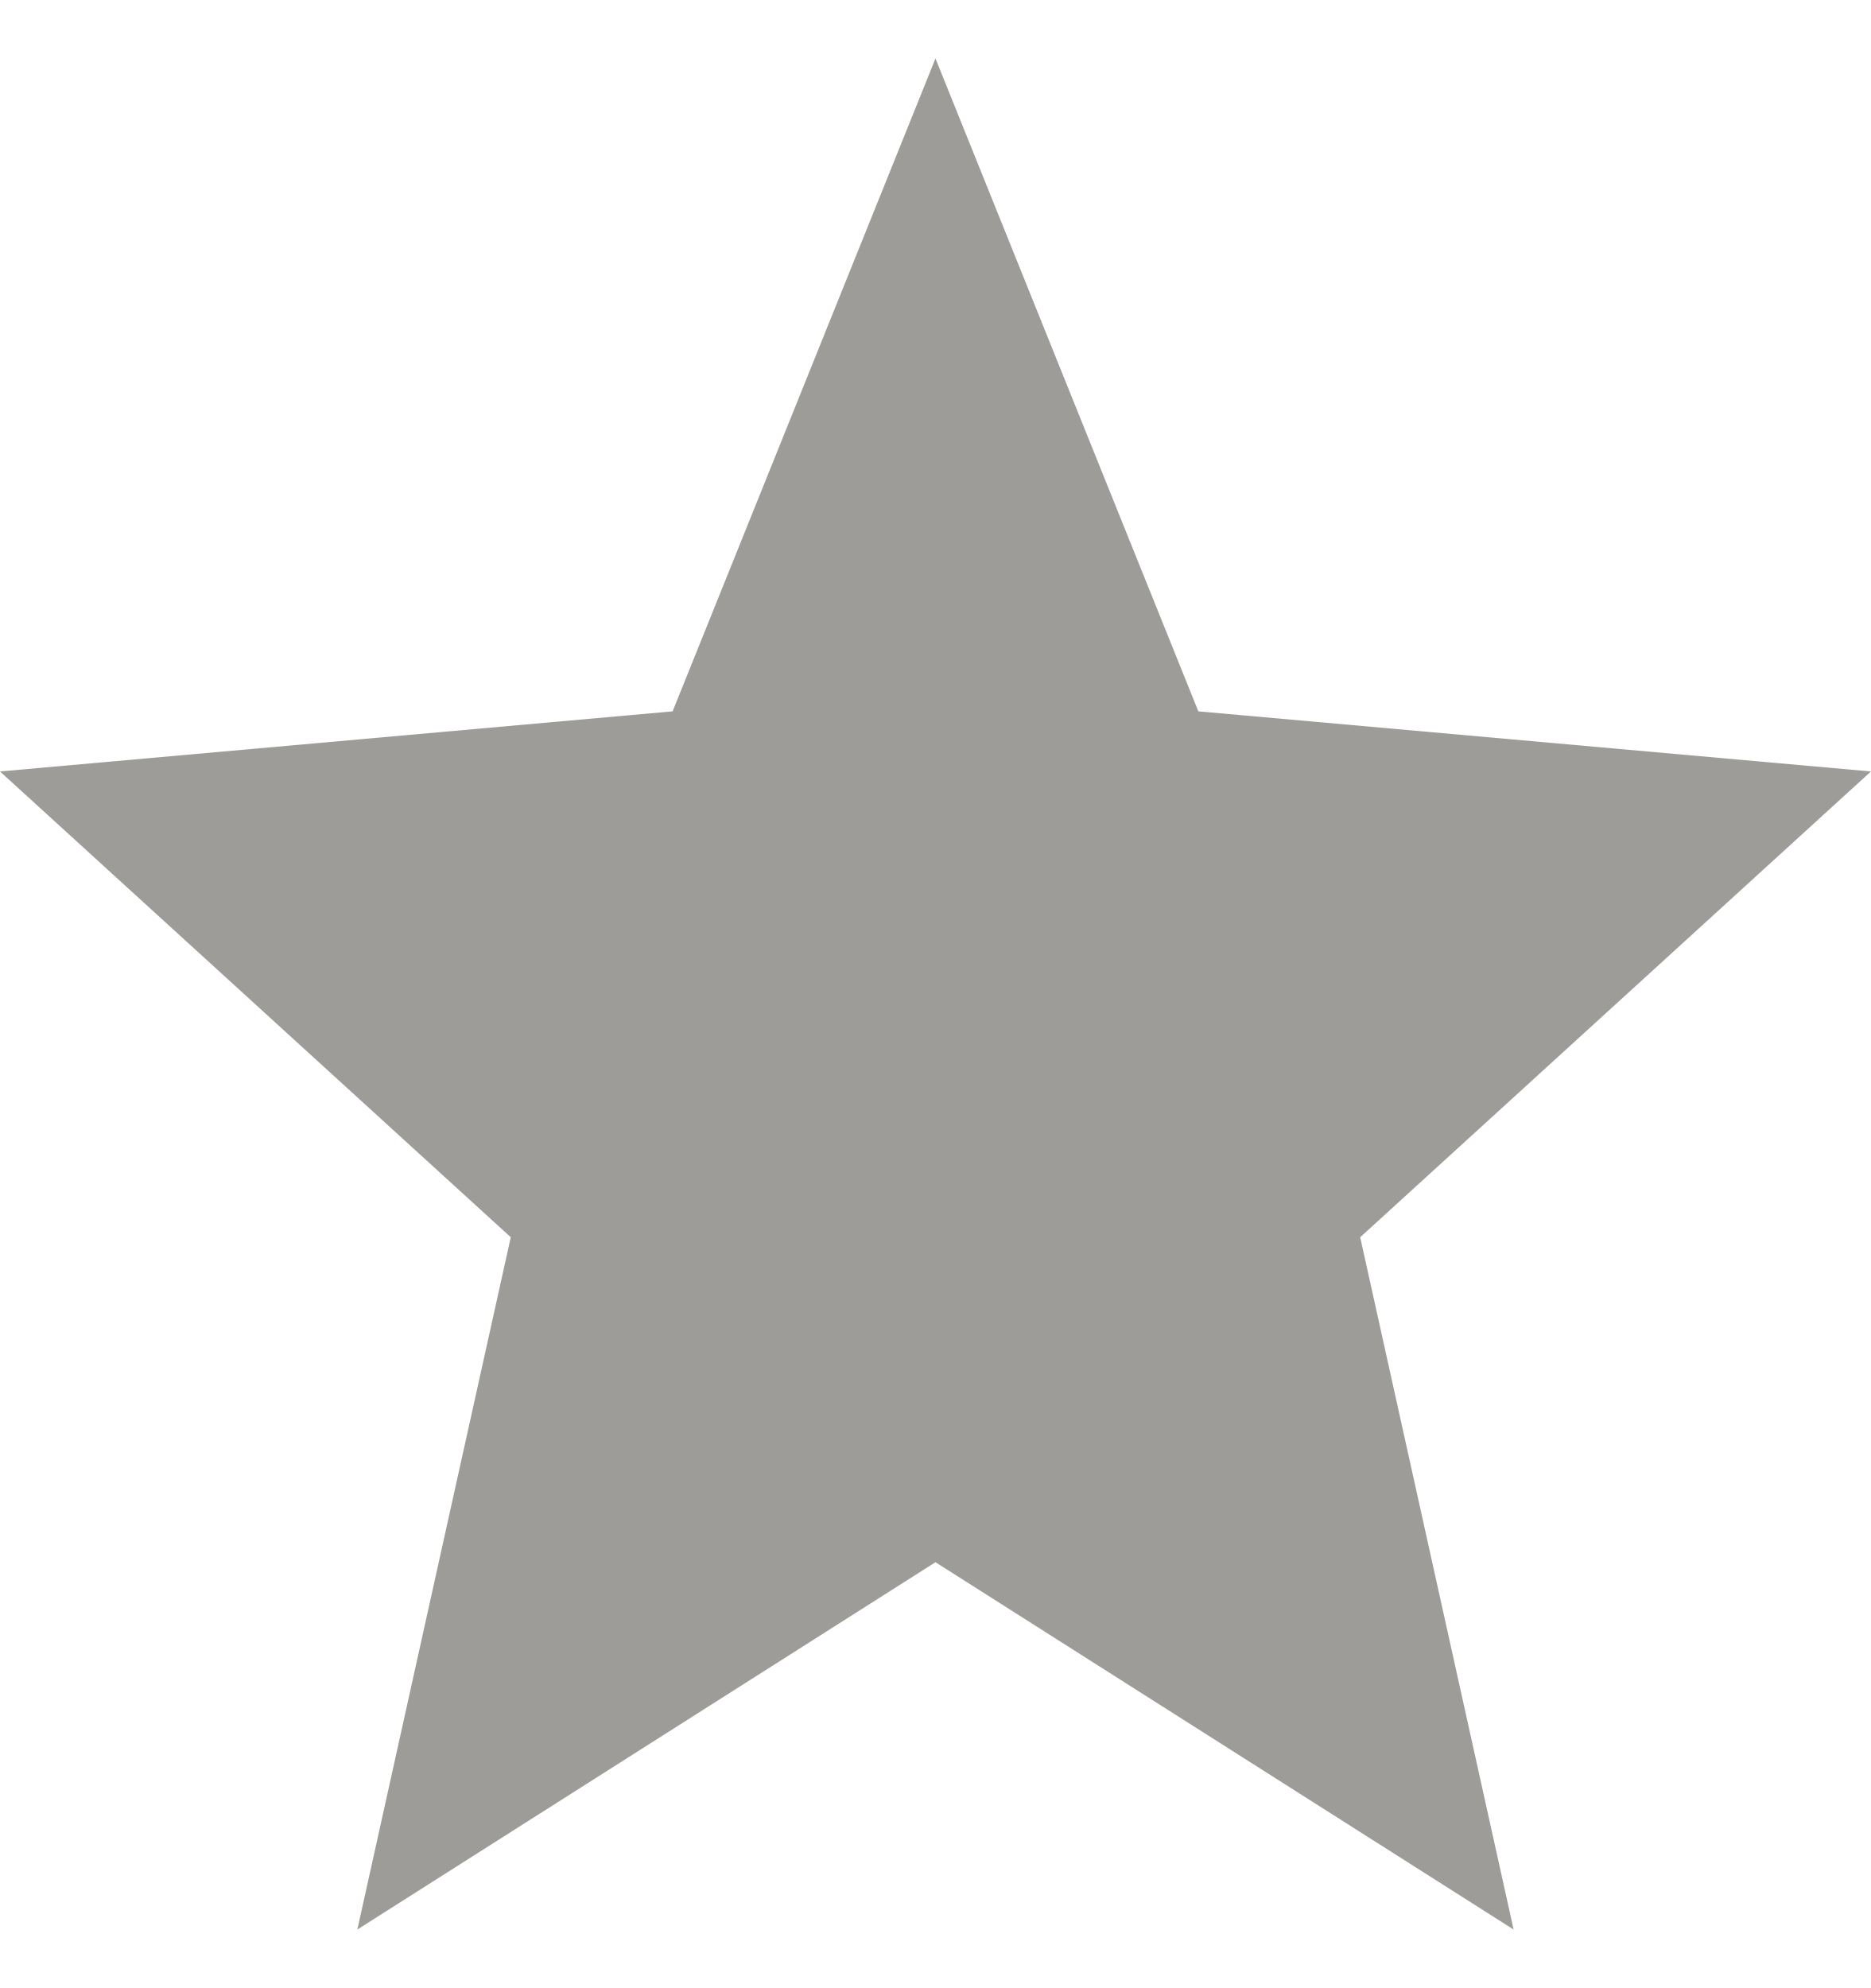
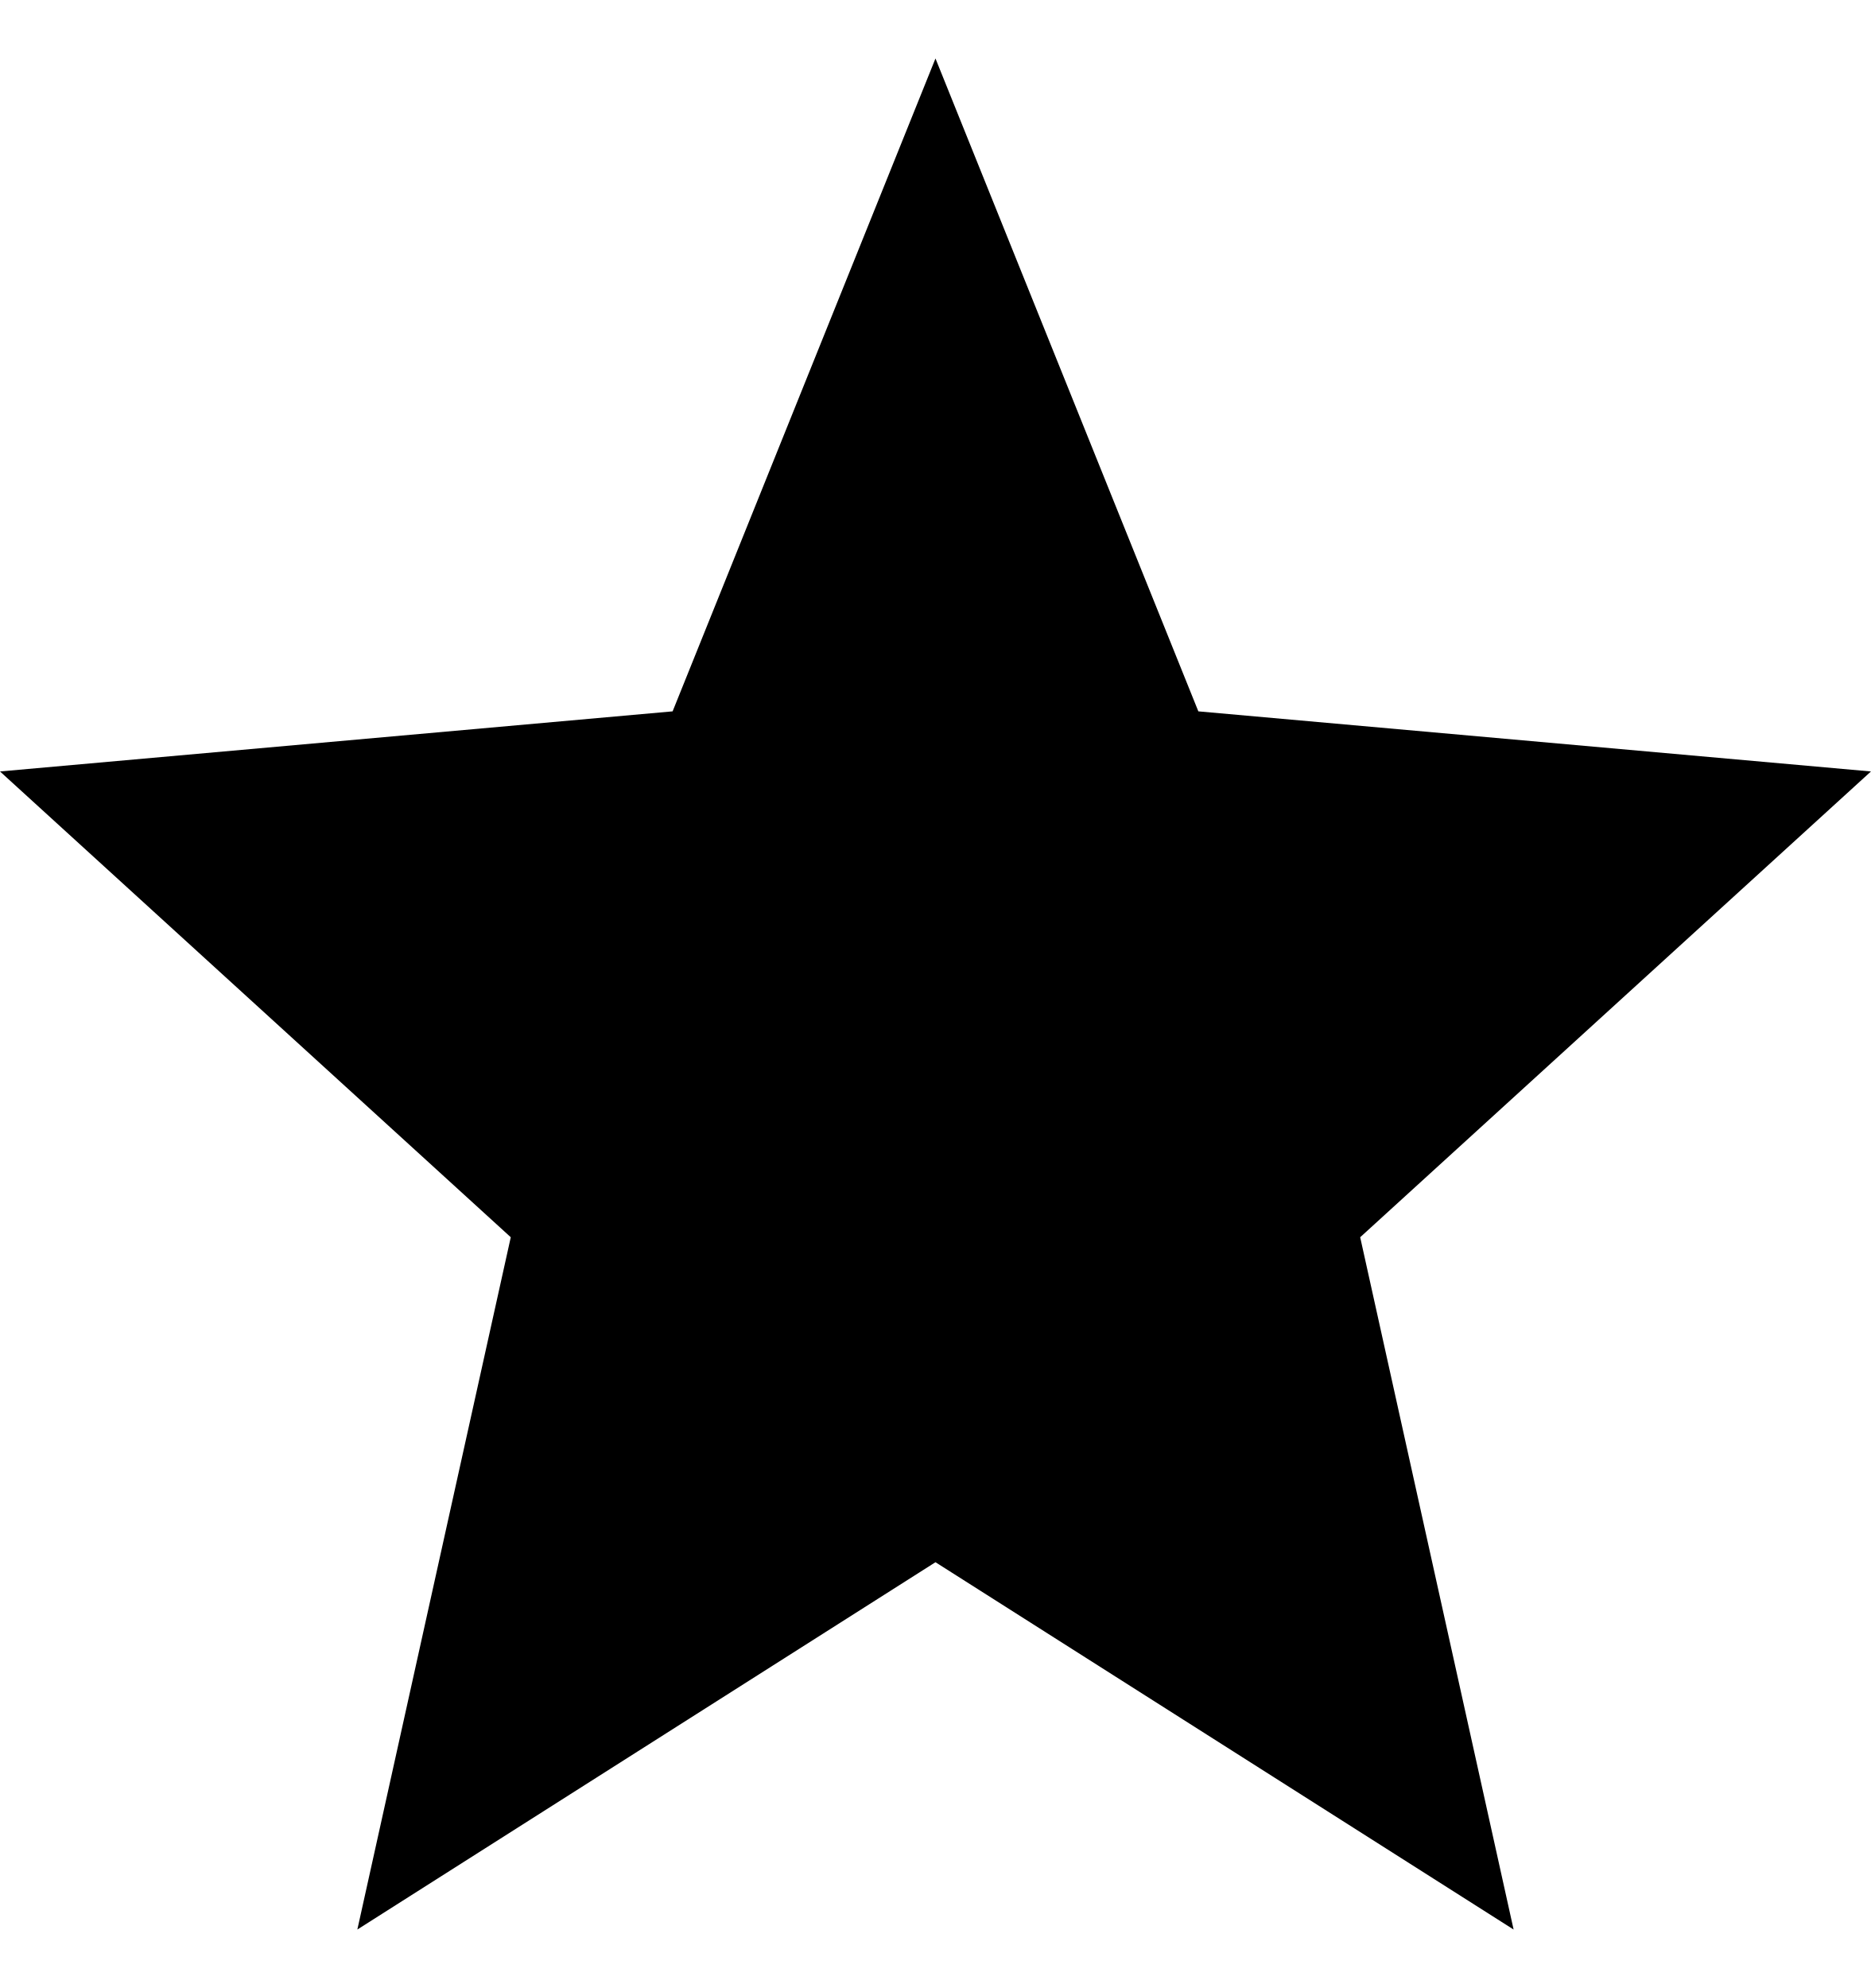
- <svg xmlns="http://www.w3.org/2000/svg" width="16" height="17" viewBox="0 0 16 17" fill="none">
-   <path d="M8 13.359L12.944 16.5L11.632 10.58L16 6.597L10.248 6.083L8 0.5L5.752 6.083L0 6.597L4.368 10.58L3.056 16.5L8 13.359Z" fill="#9E9C98" />
+ <svg xmlns="http://www.w3.org/2000/svg" viewBox="0 0 16 17" fill="none">
+   <path d="M8 13.359L12.944 16.5L11.632 10.58L16 6.597L10.248 6.083L8 0.5L5.752 6.083L0 6.597L4.368 10.58L3.056 16.5L8 13.359Z" fill="currentColor" />
</svg>
